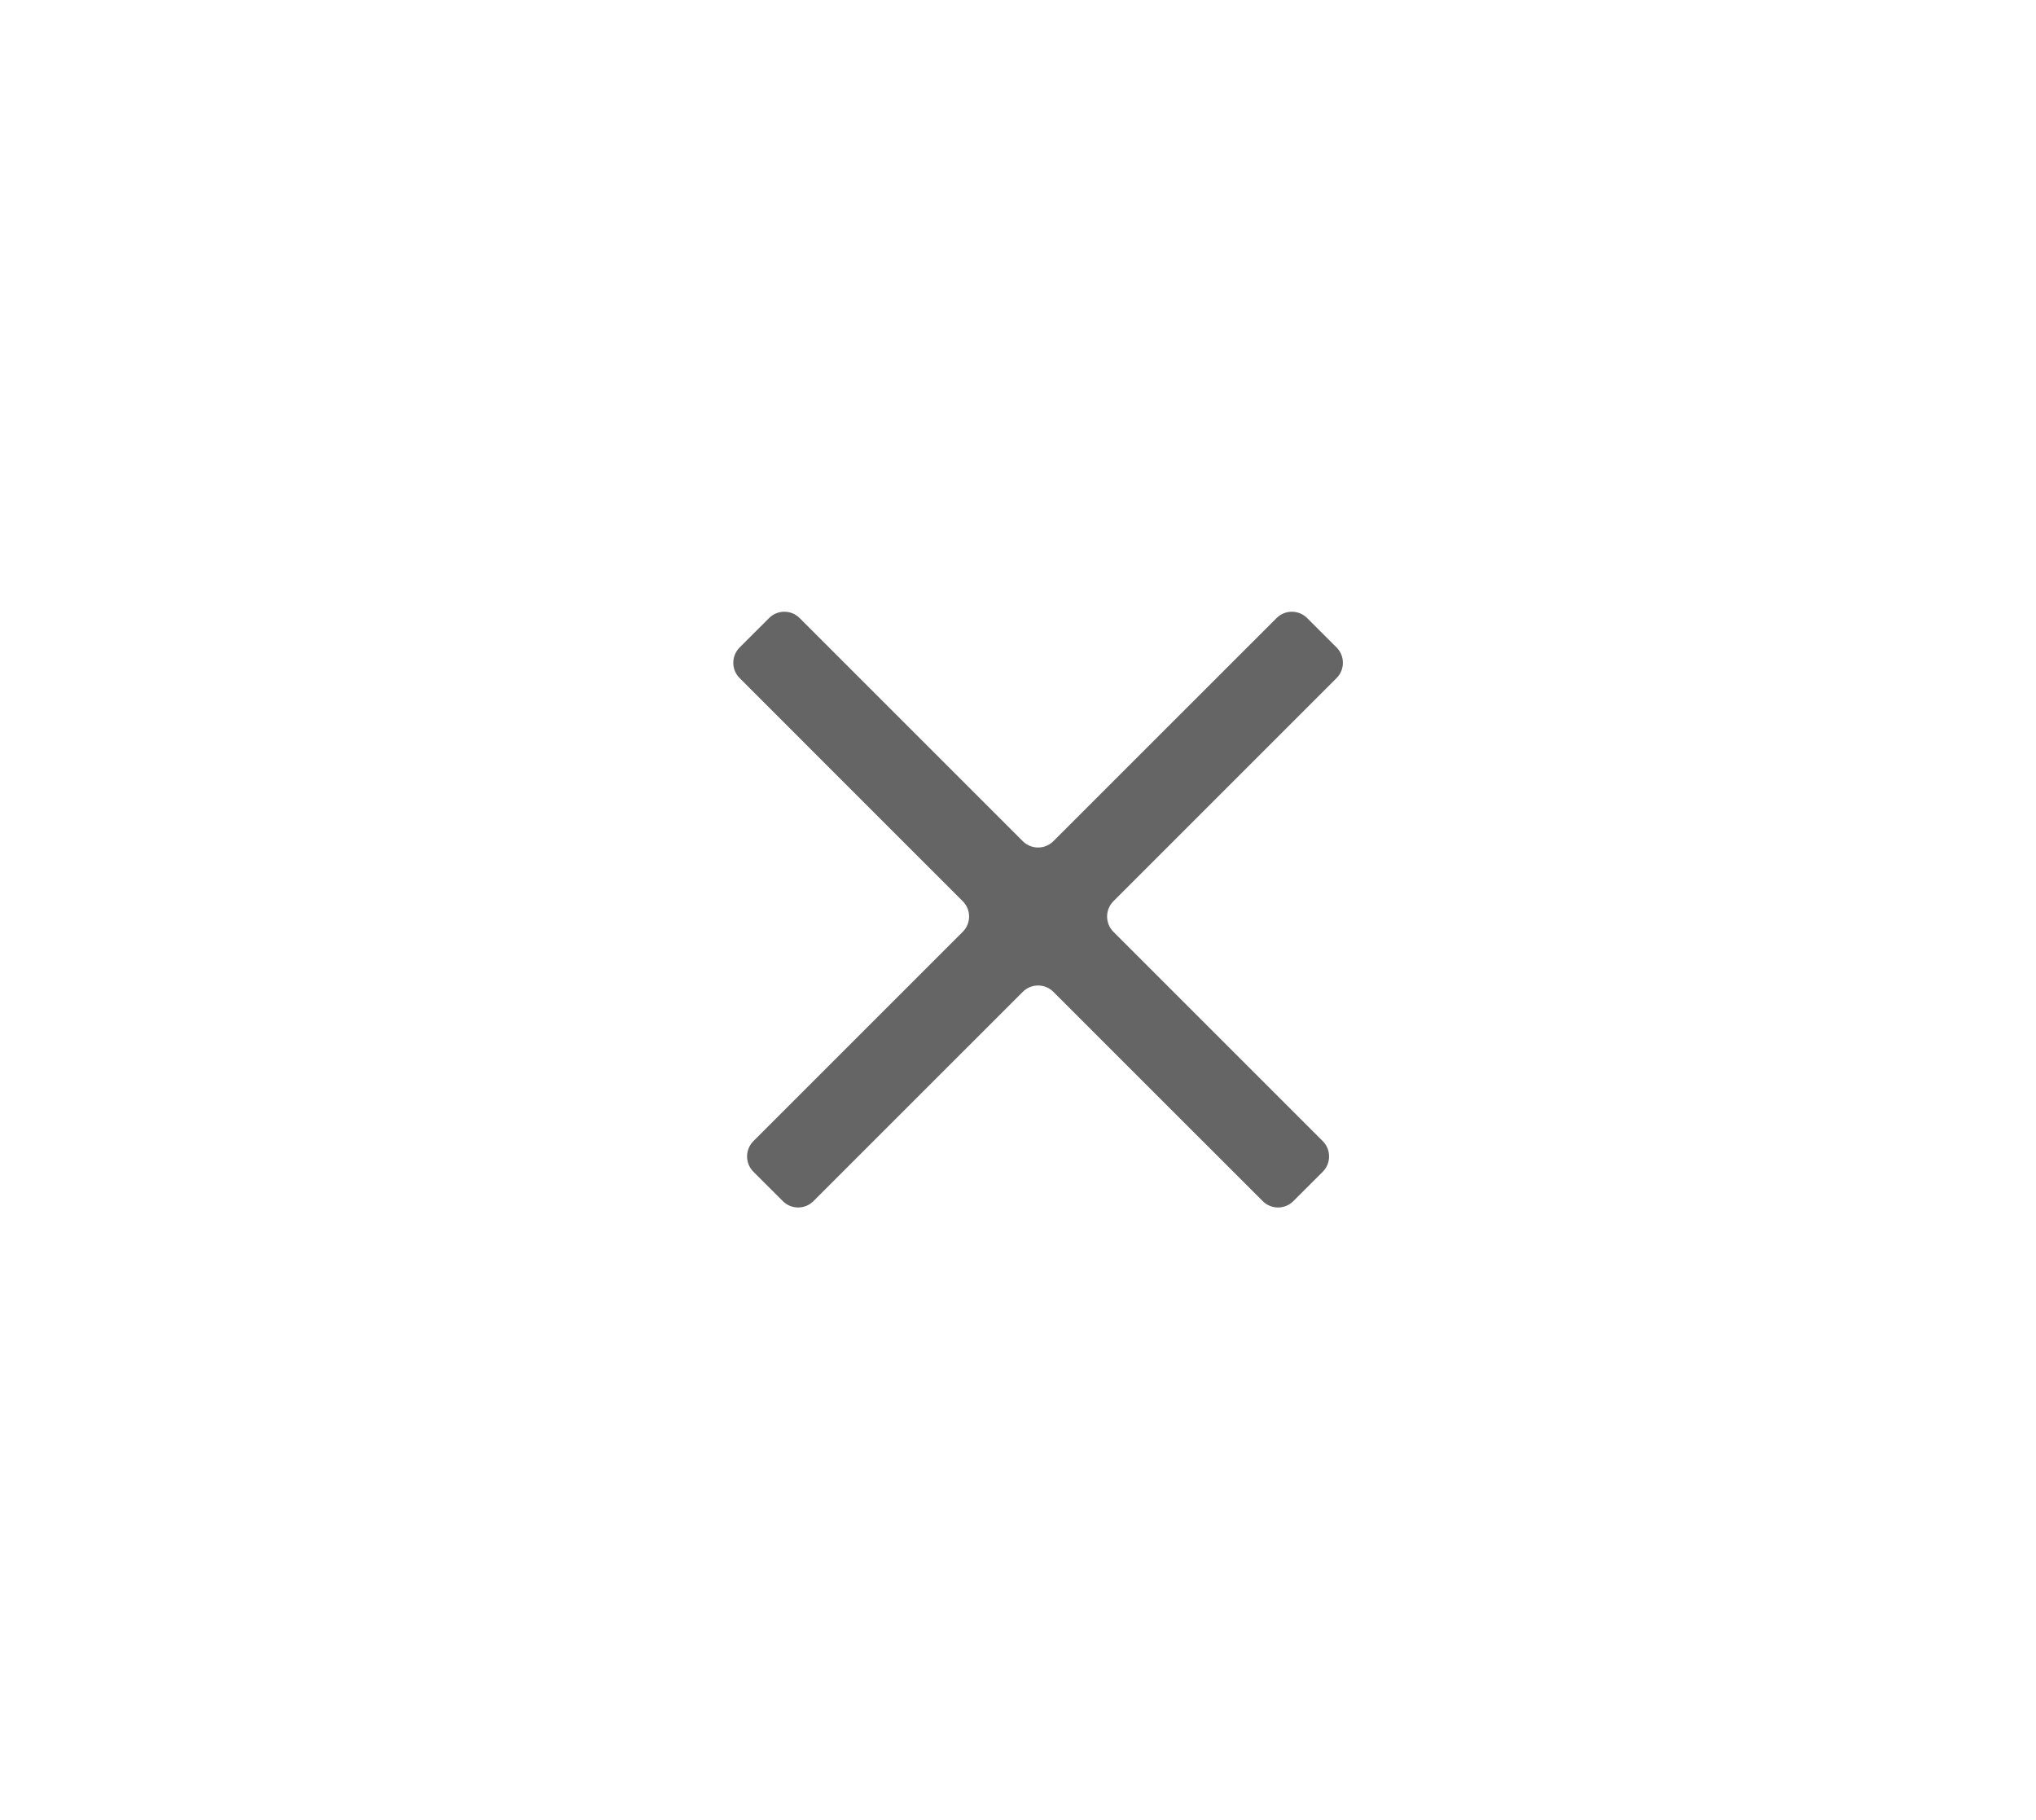
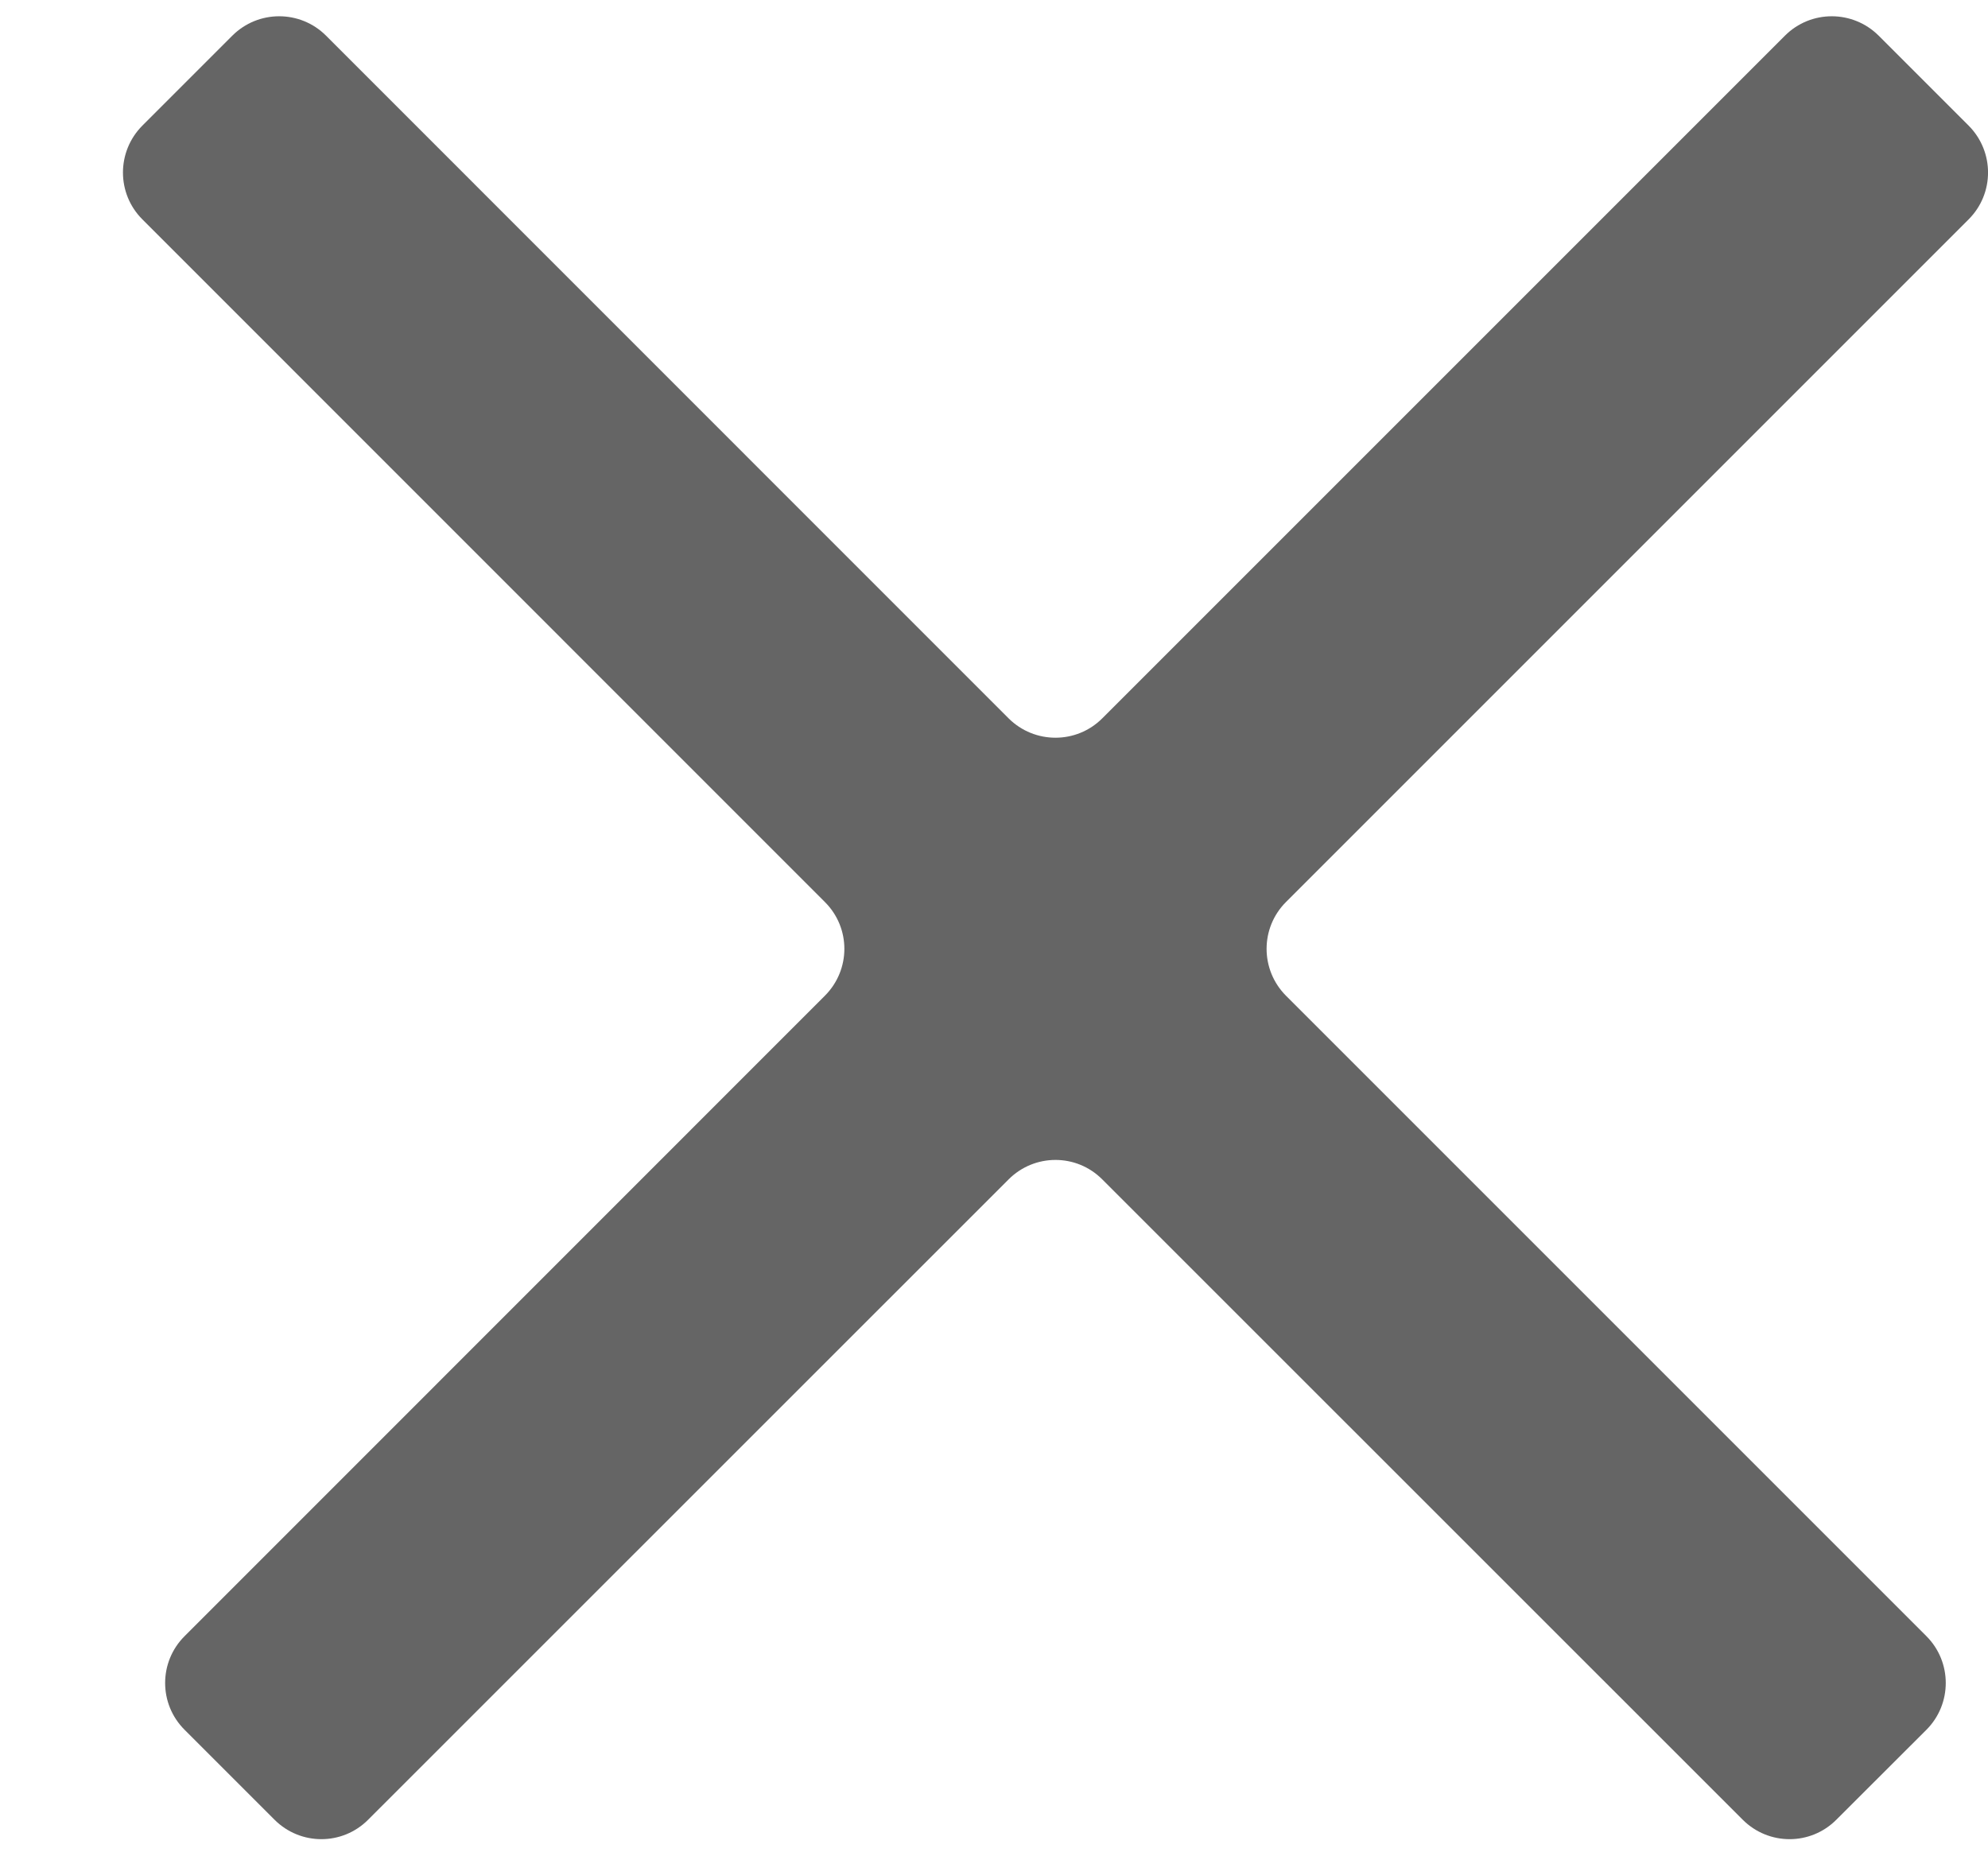
- <svg xmlns="http://www.w3.org/2000/svg" width="47" height="42" viewBox="0 0 47 42" fill="none">
-   <path fill-rule="evenodd" clip-rule="evenodd" d="M23.61 22.899C23.806 22.703 24.122 22.703 24.317 22.899L29.149 27.73C29.345 27.926 29.661 27.926 29.856 27.73L30.535 27.052C30.73 26.857 30.73 26.54 30.535 26.345L25.703 21.513C25.508 21.317 25.508 21.001 25.703 20.806L30.854 15.655C31.049 15.46 31.049 15.143 30.854 14.948L30.175 14.27C29.98 14.074 29.663 14.074 29.468 14.27L24.317 19.42C24.122 19.615 23.806 19.615 23.61 19.42L18.46 14.27C18.265 14.074 17.948 14.074 17.753 14.27L17.074 14.948C16.879 15.143 16.879 15.46 17.074 15.655L22.224 20.806C22.42 21.001 22.42 21.317 22.224 21.513L17.392 26.345C17.197 26.54 17.197 26.857 17.392 27.052L18.071 27.73C18.267 27.926 18.583 27.926 18.778 27.73L23.61 22.899Z" fill="#656565" />
+ <svg xmlns="http://www.w3.org/2000/svg" width="15" height="14" viewBox="0 0 15 14" fill="none">
+   <path fill-rule="evenodd" clip-rule="evenodd" d="M7.61 8.899C7.806 8.703 8.122 8.703 8.317 8.899L13.149 13.73C13.345 13.926 13.661 13.926 13.856 13.73L14.535 13.052C14.73 12.857 14.73 12.54 14.535 12.345L9.703 7.513C9.508 7.317 9.508 7.001 9.703 6.806L14.854 1.655C15.049 1.46 15.049 1.144 14.854 0.948L14.175 0.269C13.979 0.074 13.663 0.074 13.468 0.269L8.317 5.42C8.122 5.615 7.806 5.615 7.61 5.42L2.46 0.269C2.265 0.074 1.948 0.074 1.753 0.269L1.074 0.948C0.879 1.144 0.879 1.46 1.074 1.655L6.224 6.806C6.42 7.001 6.42 7.317 6.224 7.513L1.393 12.345C1.197 12.54 1.197 12.857 1.393 13.052L2.071 13.73C2.267 13.926 2.583 13.926 2.778 13.73L7.61 8.899Z" fill="#656565" />
</svg>
